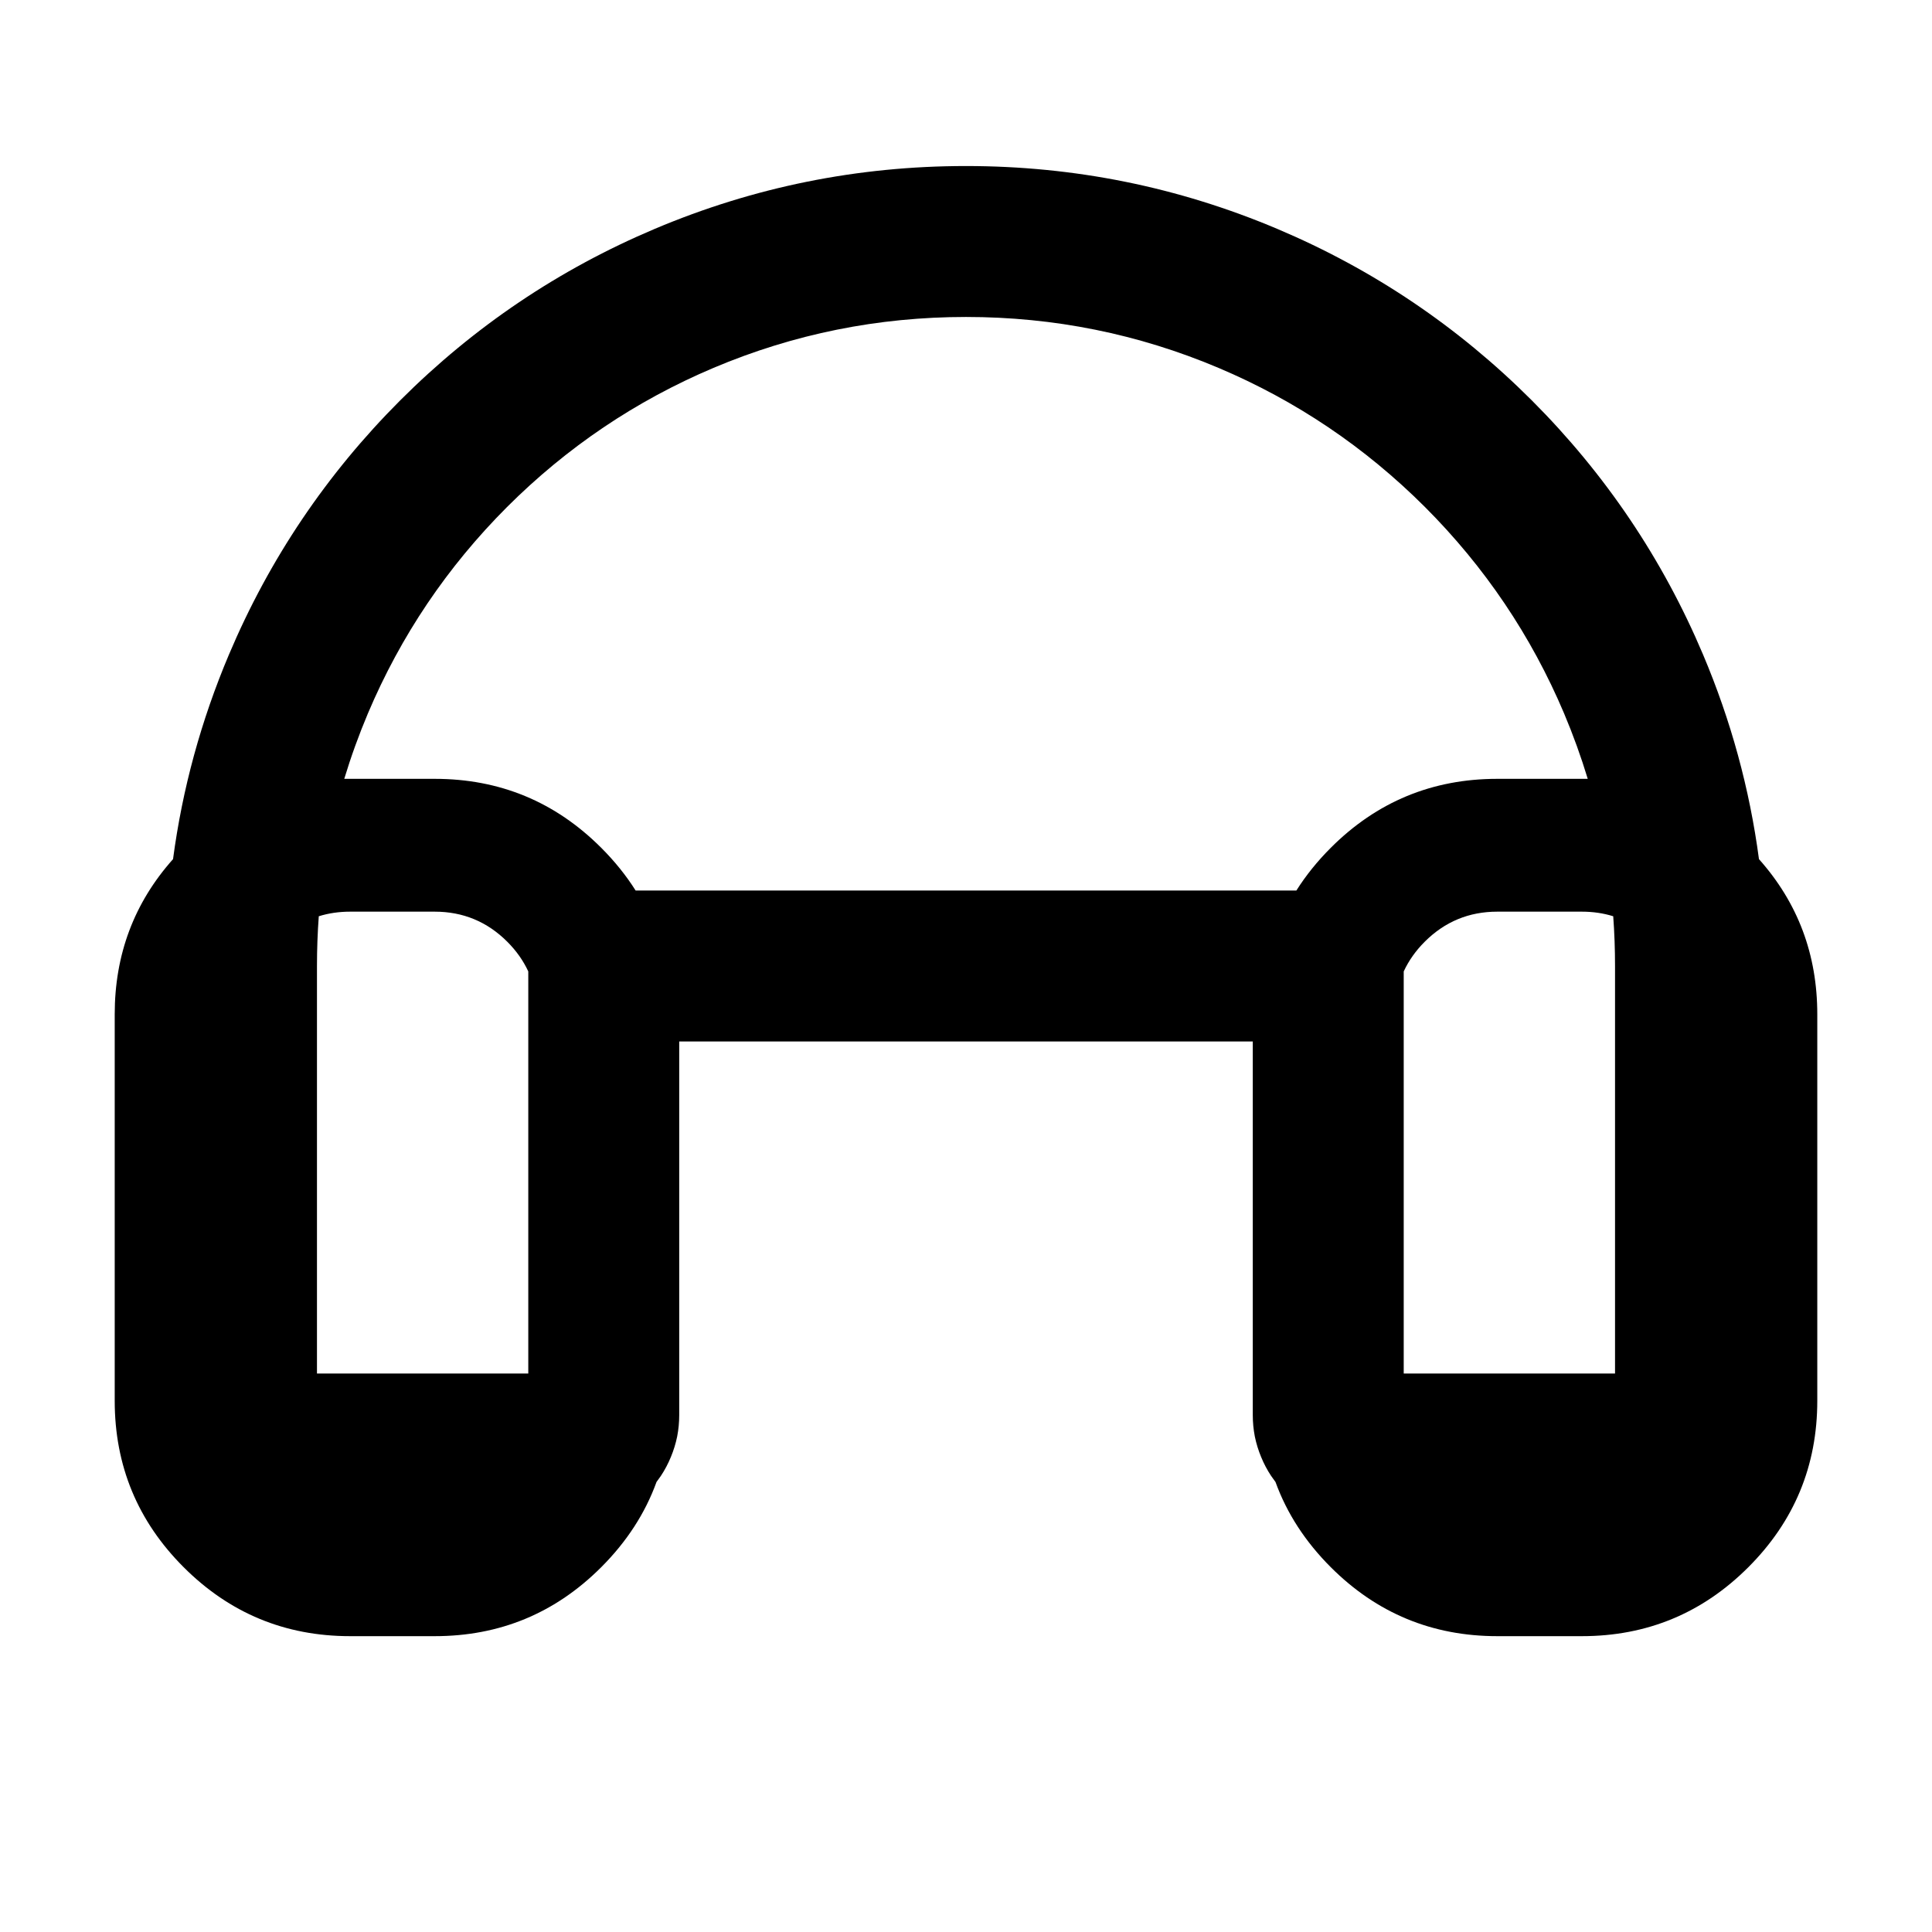
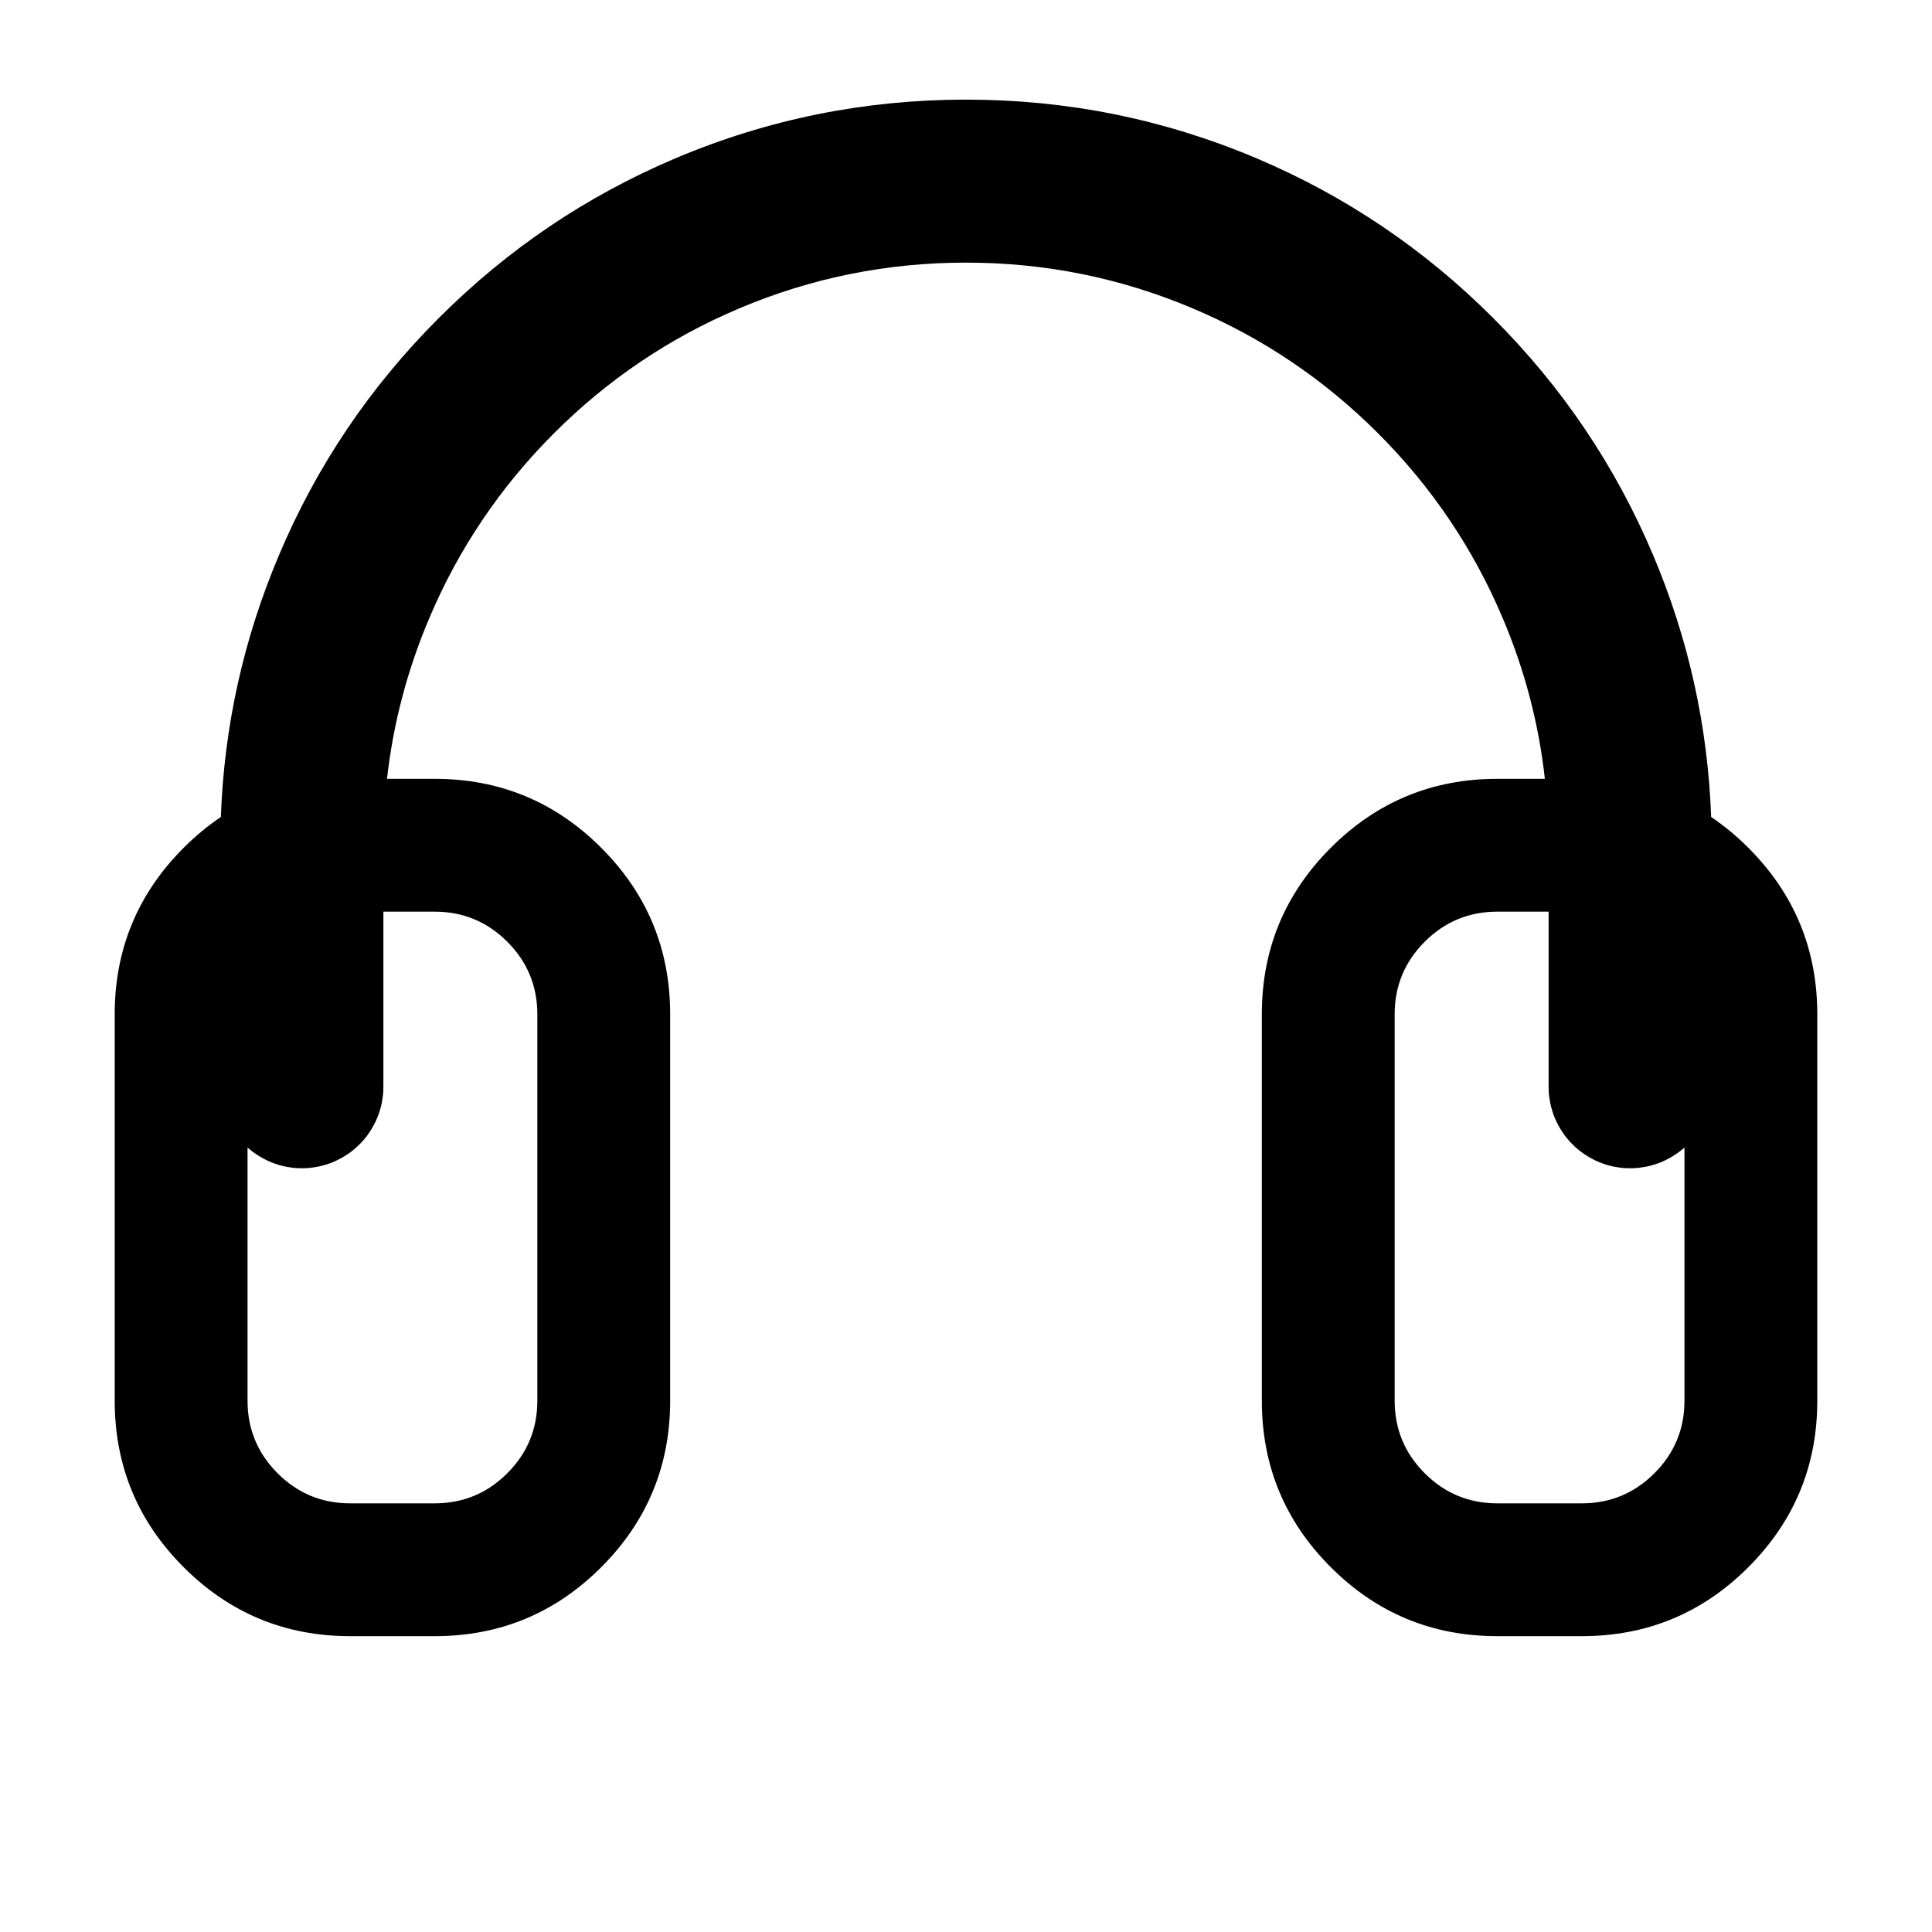
<svg xmlns="http://www.w3.org/2000/svg" fill="none" viewBox="0 0 16 16">
-   <path d="M5.437 12.273Q5.296 12.662 4.979 12.979Q4.408 13.55 3.6 13.55H2.9Q2.092 13.55 1.521 12.979Q0.95 12.408 0.95 11.6V8.4Q0.95 7.657 1.433 7.115Q1.549 6.242 1.896 5.421Q2.399 4.232 3.315 3.315Q4.232 2.399 5.421 1.896Q6.653 1.375 8 1.375Q9.347 1.375 10.579 1.896Q11.768 2.399 12.685 3.315Q13.601 4.232 14.104 5.421Q14.451 6.242 14.567 7.115Q15.05 7.657 15.05 8.4V11.6Q15.05 12.408 14.479 12.979Q13.908 13.55 13.1 13.55H12.4Q11.592 13.55 11.021 12.979Q10.704 12.662 10.563 12.273Q10.545 12.248 10.527 12.223Q10.478 12.149 10.444 12.066Q10.41 11.984 10.392 11.897Q10.375 11.809 10.375 11.72V8.625H5.625V11.72Q5.625 11.809 5.608 11.897Q5.59 11.984 5.556 12.066Q5.522 12.149 5.473 12.223Q5.455 12.248 5.437 12.273ZM2.9 6.45H3.6Q4.408 6.45 4.979 7.021Q5.146 7.188 5.264 7.375H10.736Q10.854 7.188 11.021 7.021Q11.592 6.45 12.4 6.45H13.1Q13.125 6.45 13.149 6.45Q13.066 6.176 12.953 5.908Q12.545 4.944 11.801 4.199Q11.056 3.455 10.092 3.047Q9.094 2.625 8 2.625Q6.906 2.625 5.908 3.047Q4.944 3.455 4.199 4.199Q3.455 4.944 3.047 5.908Q2.934 6.176 2.851 6.45Q2.875 6.45 2.9 6.45ZM12.4 7.55Q12.048 7.55 11.799 7.799Q11.687 7.911 11.625 8.045V11.375H13.375V8Q13.375 7.792 13.36 7.588Q13.238 7.55 13.1 7.55ZM2.625 8V11.375H4.375V8.045Q4.313 7.911 4.201 7.799Q3.952 7.55 3.6 7.55H2.9Q2.762 7.55 2.64 7.588Q2.625 7.792 2.625 8Z" fill="currentColor" />
+   <path d="M12.4 6.45H12.794Q12.718 5.764 12.446 5.122Q12.08 4.256 11.412 3.588Q10.744 2.92 9.878 2.554Q8.982 2.175 8 2.175Q7.018 2.175 6.122 2.554Q5.256 2.92 4.588 3.588Q3.92 4.256 3.554 5.122Q3.282 5.764 3.205 6.45H3.6Q4.408 6.45 4.979 7.021Q5.55 7.592 5.55 8.4V11.6Q5.55 12.408 4.979 12.979Q4.408 13.55 3.6 13.55H2.9Q2.092 13.55 1.521 12.979Q0.95 12.408 0.95 11.6V8.4Q0.95 7.592 1.521 7.021Q1.667 6.875 1.829 6.766Q1.87 5.637 2.311 4.596Q2.779 3.488 3.634 2.634Q4.488 1.779 5.596 1.31Q6.744 0.825 8 0.825Q9.256 0.825 10.404 1.31Q11.512 1.779 12.366 2.634Q13.221 3.488 13.69 4.596Q14.13 5.637 14.171 6.766Q14.333 6.875 14.479 7.021Q15.05 7.592 15.05 8.4V11.6Q15.05 12.408 14.479 12.979Q13.908 13.55 13.1 13.55H12.4Q11.592 13.55 11.021 12.979Q10.45 12.408 10.45 11.6V8.4Q10.45 7.592 11.021 7.021Q11.592 6.45 12.4 6.45ZM12.4 7.55Q12.048 7.55 11.799 7.799Q11.55 8.048 11.55 8.4V11.6Q11.55 11.952 11.799 12.201Q12.048 12.45 12.4 12.45H13.1Q13.452 12.45 13.701 12.201Q13.95 11.952 13.95 11.6V9.503Q13.939 9.513 13.928 9.522Q13.903 9.543 13.875 9.561Q13.847 9.58 13.818 9.595Q13.789 9.611 13.758 9.624Q13.728 9.636 13.696 9.646Q13.664 9.656 13.632 9.662Q13.599 9.668 13.566 9.672Q13.533 9.675 13.5 9.675Q13.467 9.675 13.434 9.672Q13.401 9.668 13.368 9.662Q13.336 9.656 13.304 9.646Q13.272 9.636 13.242 9.624Q13.211 9.611 13.182 9.595Q13.153 9.58 13.125 9.561Q13.097 9.543 13.072 9.522Q13.046 9.501 13.023 9.477Q12.999 9.454 12.978 9.428Q12.957 9.403 12.939 9.375Q12.92 9.347 12.905 9.318Q12.889 9.289 12.876 9.258Q12.864 9.228 12.854 9.196Q12.844 9.164 12.838 9.132Q12.832 9.099 12.828 9.066Q12.825 9.033 12.825 9V7.55ZM2.05 9.503V11.6Q2.05 11.952 2.299 12.201Q2.548 12.45 2.9 12.45H3.6Q3.952 12.45 4.201 12.201Q4.45 11.952 4.45 11.6V8.4Q4.45 8.048 4.201 7.799Q3.952 7.55 3.6 7.55H3.175V9Q3.175 9.033 3.172 9.066Q3.168 9.099 3.162 9.132Q3.156 9.164 3.146 9.196Q3.136 9.228 3.124 9.258Q3.111 9.289 3.095 9.318Q3.08 9.347 3.061 9.375Q3.043 9.403 3.022 9.428Q3.001 9.454 2.977 9.477Q2.954 9.501 2.928 9.522Q2.903 9.543 2.875 9.561Q2.847 9.58 2.818 9.595Q2.789 9.611 2.758 9.624Q2.728 9.636 2.696 9.646Q2.664 9.656 2.632 9.662Q2.599 9.668 2.566 9.672Q2.533 9.675 2.5 9.675Q2.467 9.675 2.434 9.672Q2.401 9.668 2.368 9.662Q2.336 9.656 2.304 9.646Q2.272 9.636 2.242 9.624Q2.211 9.611 2.182 9.595Q2.153 9.58 2.125 9.561Q2.097 9.543 2.072 9.522Q2.061 9.513 2.05 9.503Z" fill="currentColor" />
</svg>
